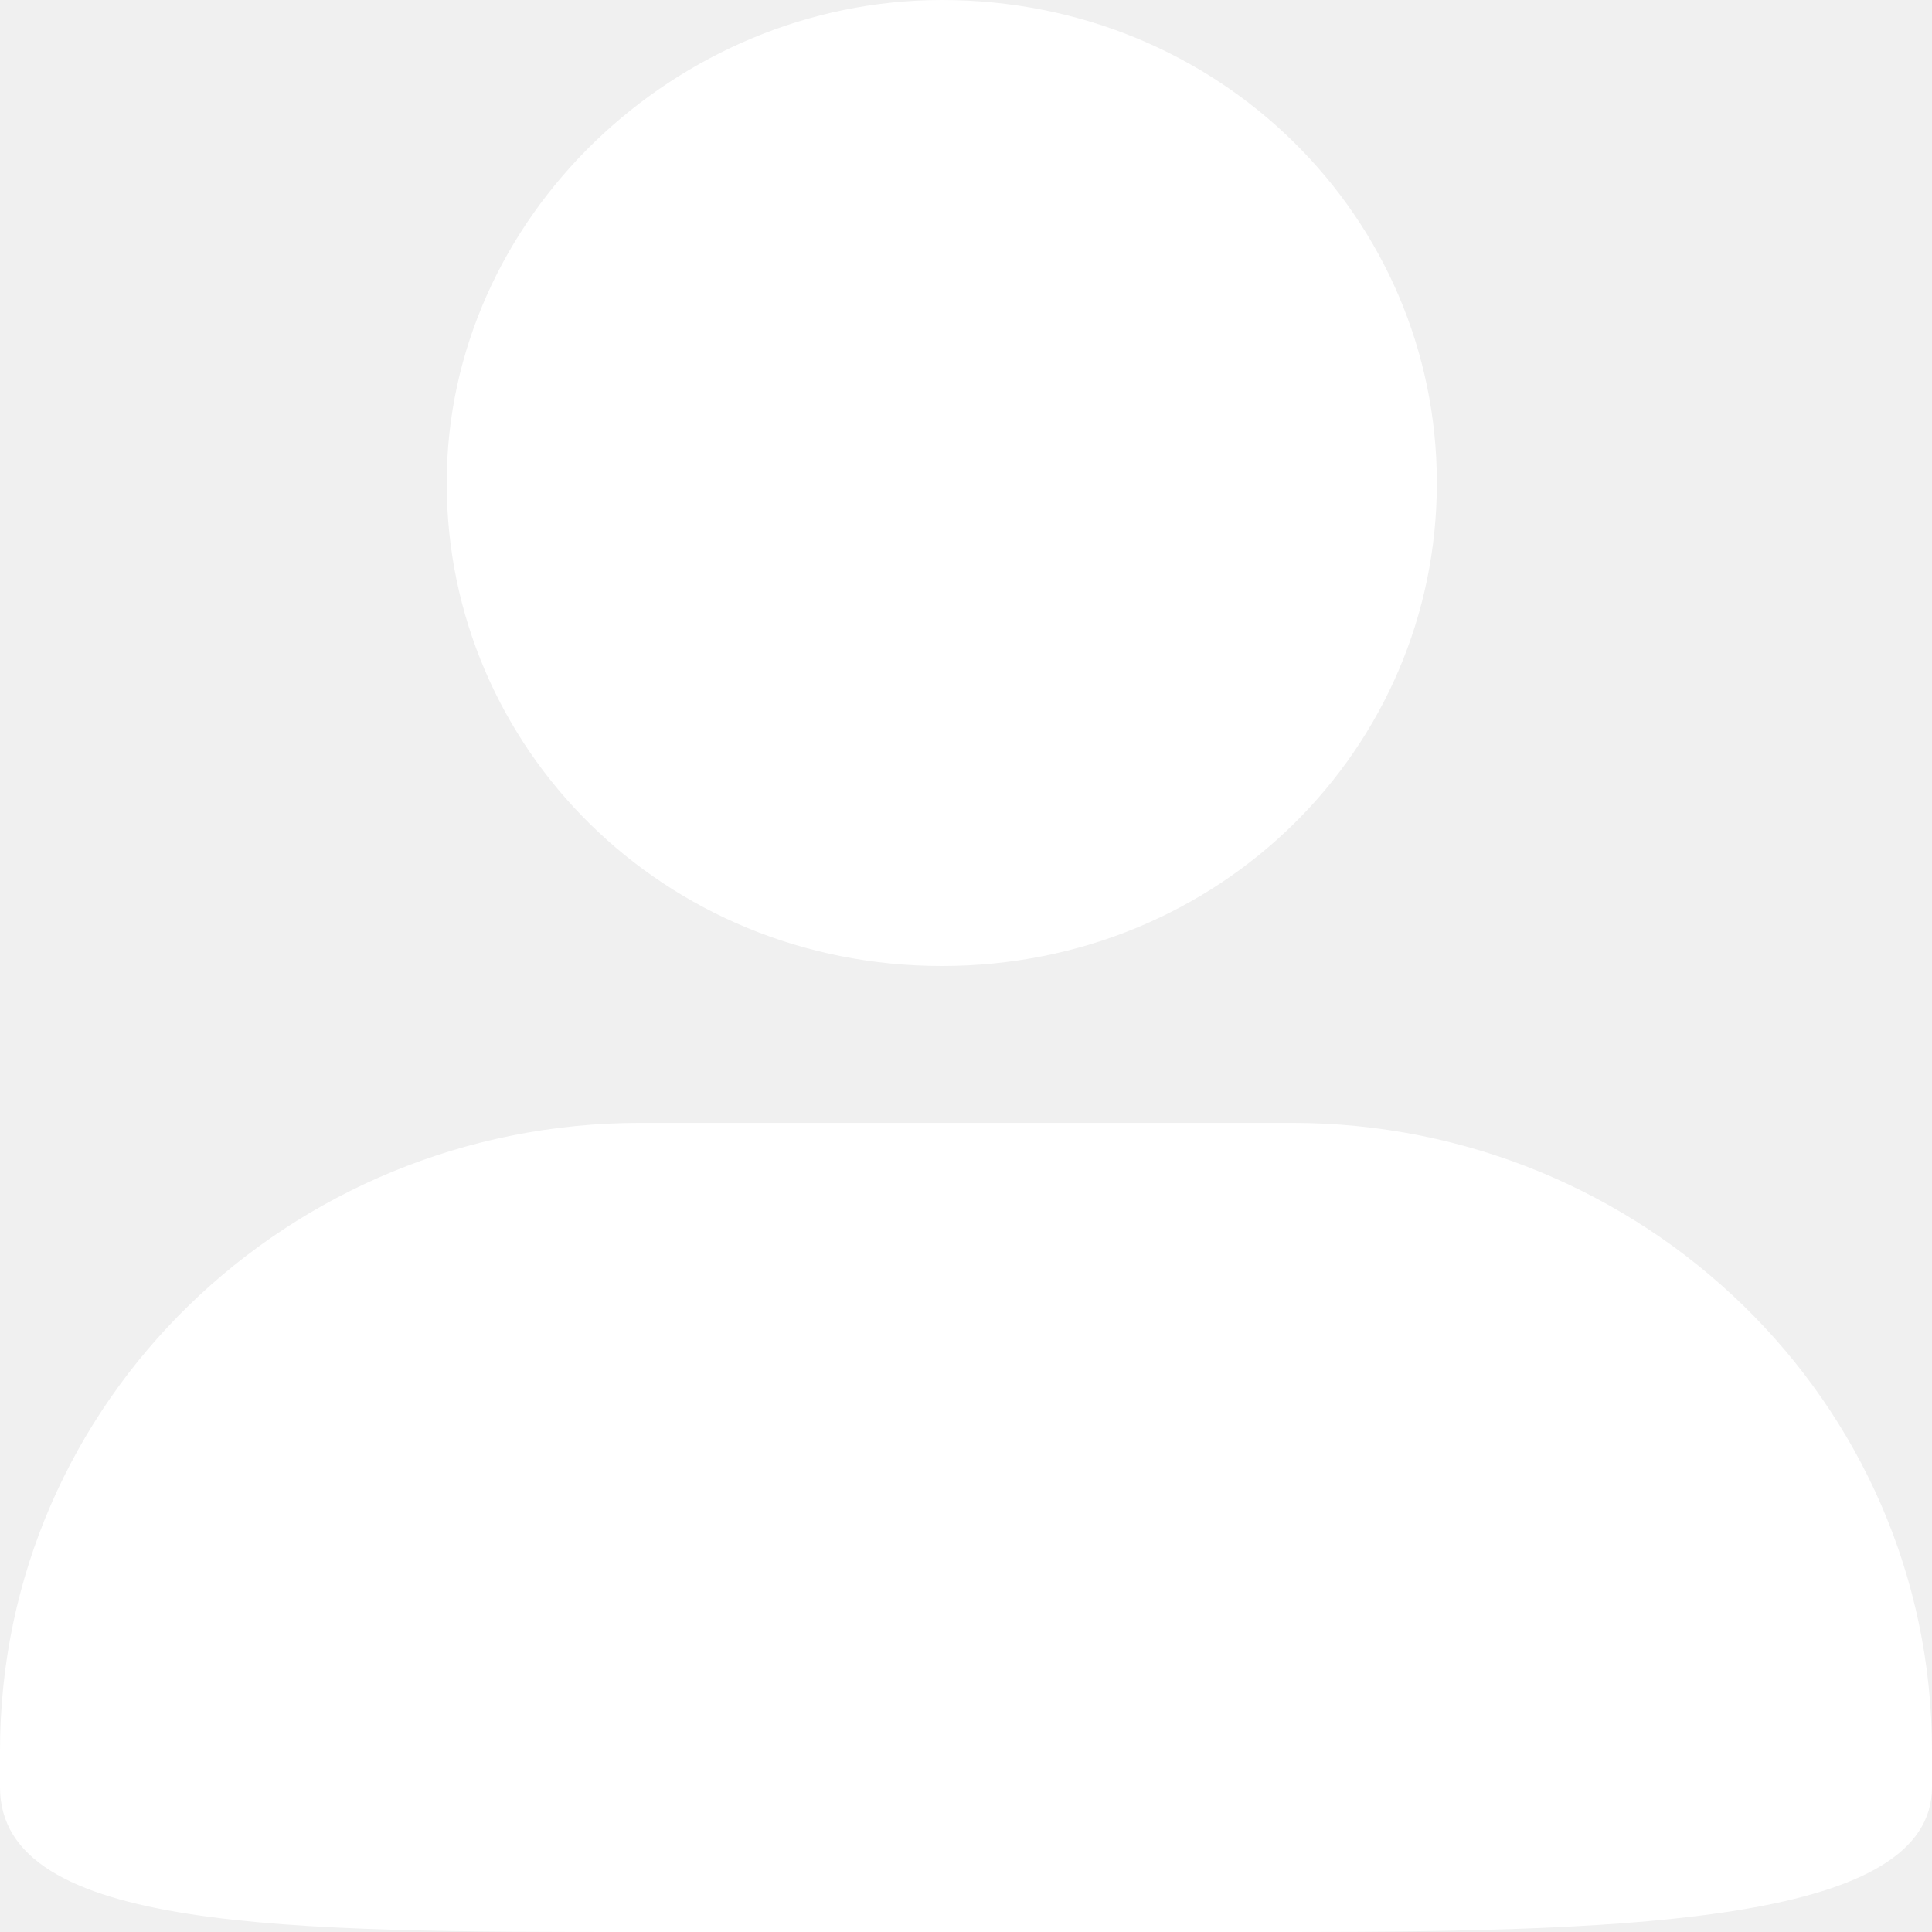
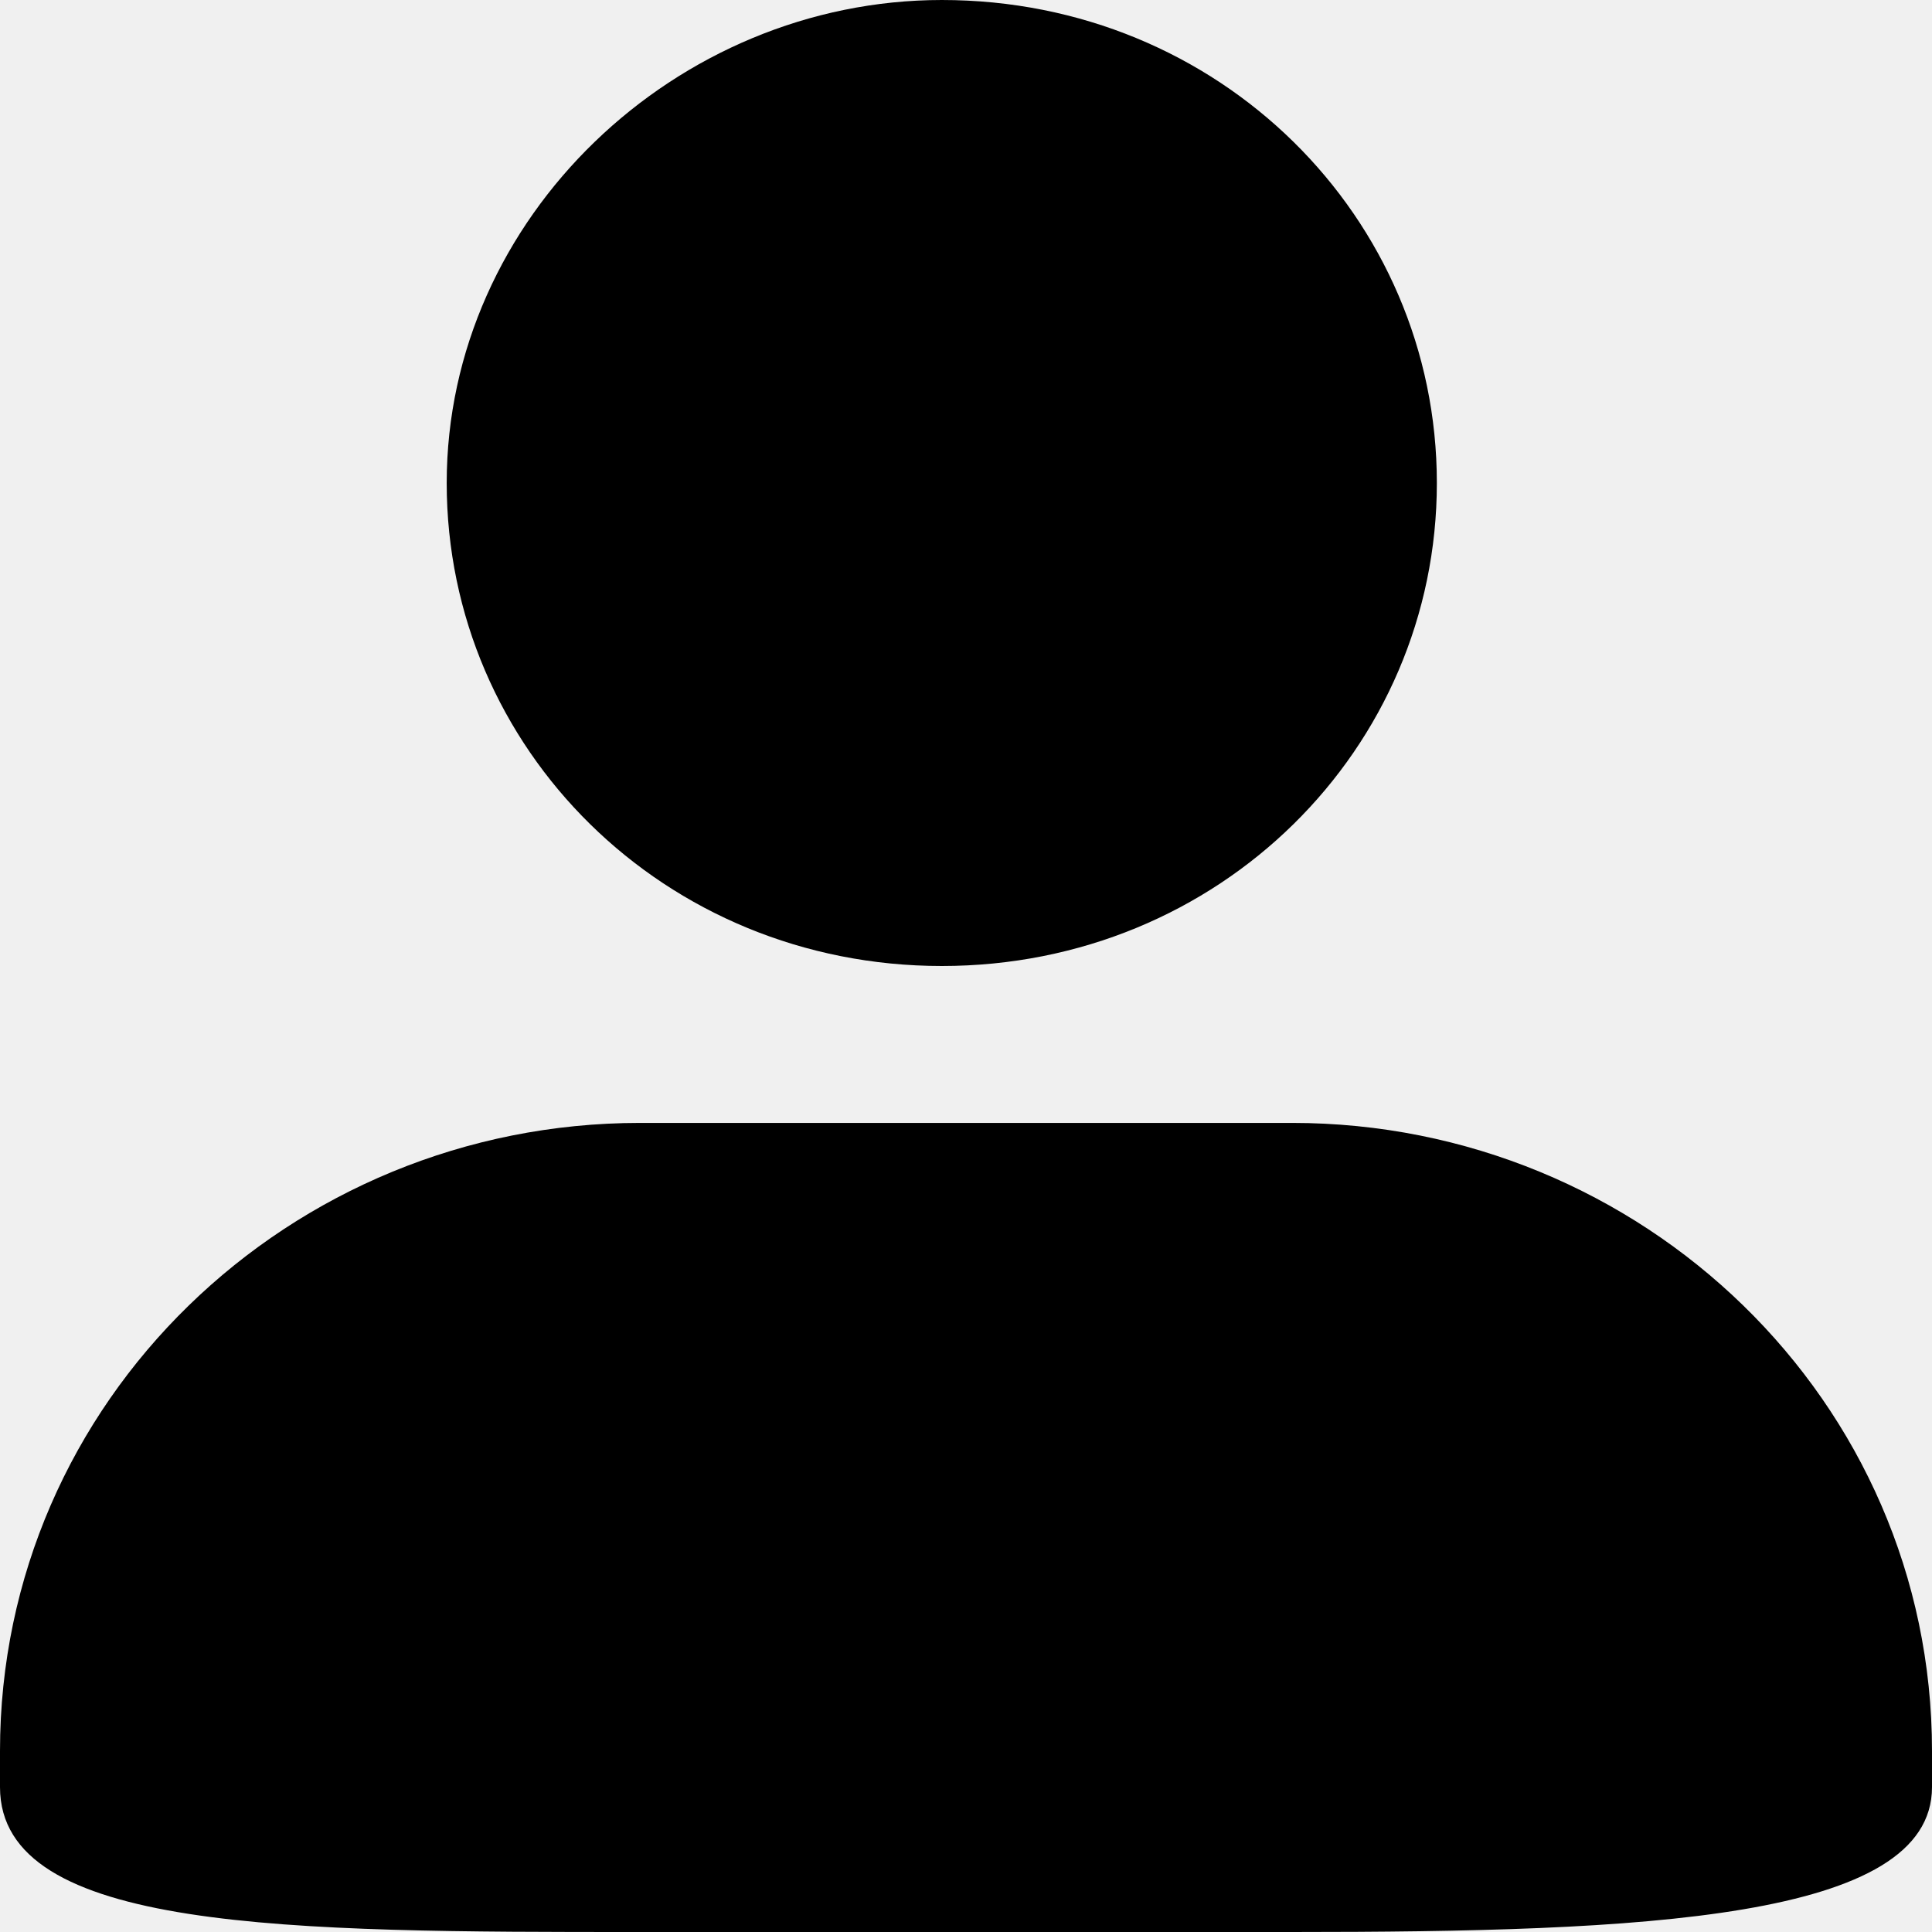
<svg xmlns="http://www.w3.org/2000/svg" width="14px" height="14px" viewBox="0 0 14 14" version="1.1">
-   <g id="页面-1" stroke="none" stroke-width="1" fill="none" fill-rule="evenodd">
-     <g id="菜单icon" transform="translate(-20, -518)" fill="#FFFFFF" fill-rule="nonzero">
+   <g id="页面-1" stroke="none" stroke-width="1">
+     <g id="菜单icon" transform="translate(-20, -518)">
      <g id="菜单栏/默认备份-13" transform="translate(0, 498)">
        <g id="用户管理/选中icon" transform="translate(20, 20)">
          <path d="M6.825,0 C8.838,0 10.412,1.575 10.412,3.5 C10.412,5.425 8.838,7 6.825,7 C4.812,7 3.237,5.425 3.237,3.5 C3.237,1.575 4.9,0 6.825,0 Z M6.825,0 C8.838,0 10.412,1.575 10.412,3.5 C10.412,5.425 8.838,7 6.825,7 C4.812,7 3.237,5.425 3.237,3.5 C3.237,1.575 4.9,0 6.825,0 Z M4.638,8.137 L9.363,8.137 C11.9,8.137 14,10.15 14,12.688 L14,12.95 C14,13.912 11.9,14 9.363,14 L4.638,14 C2.1,14 0,14 0,12.95 L0,12.688 C0,10.15 2.1,8.137 4.638,8.137 Z" id="形状" />
        </g>
      </g>
    </g>
  </g>
</svg>
